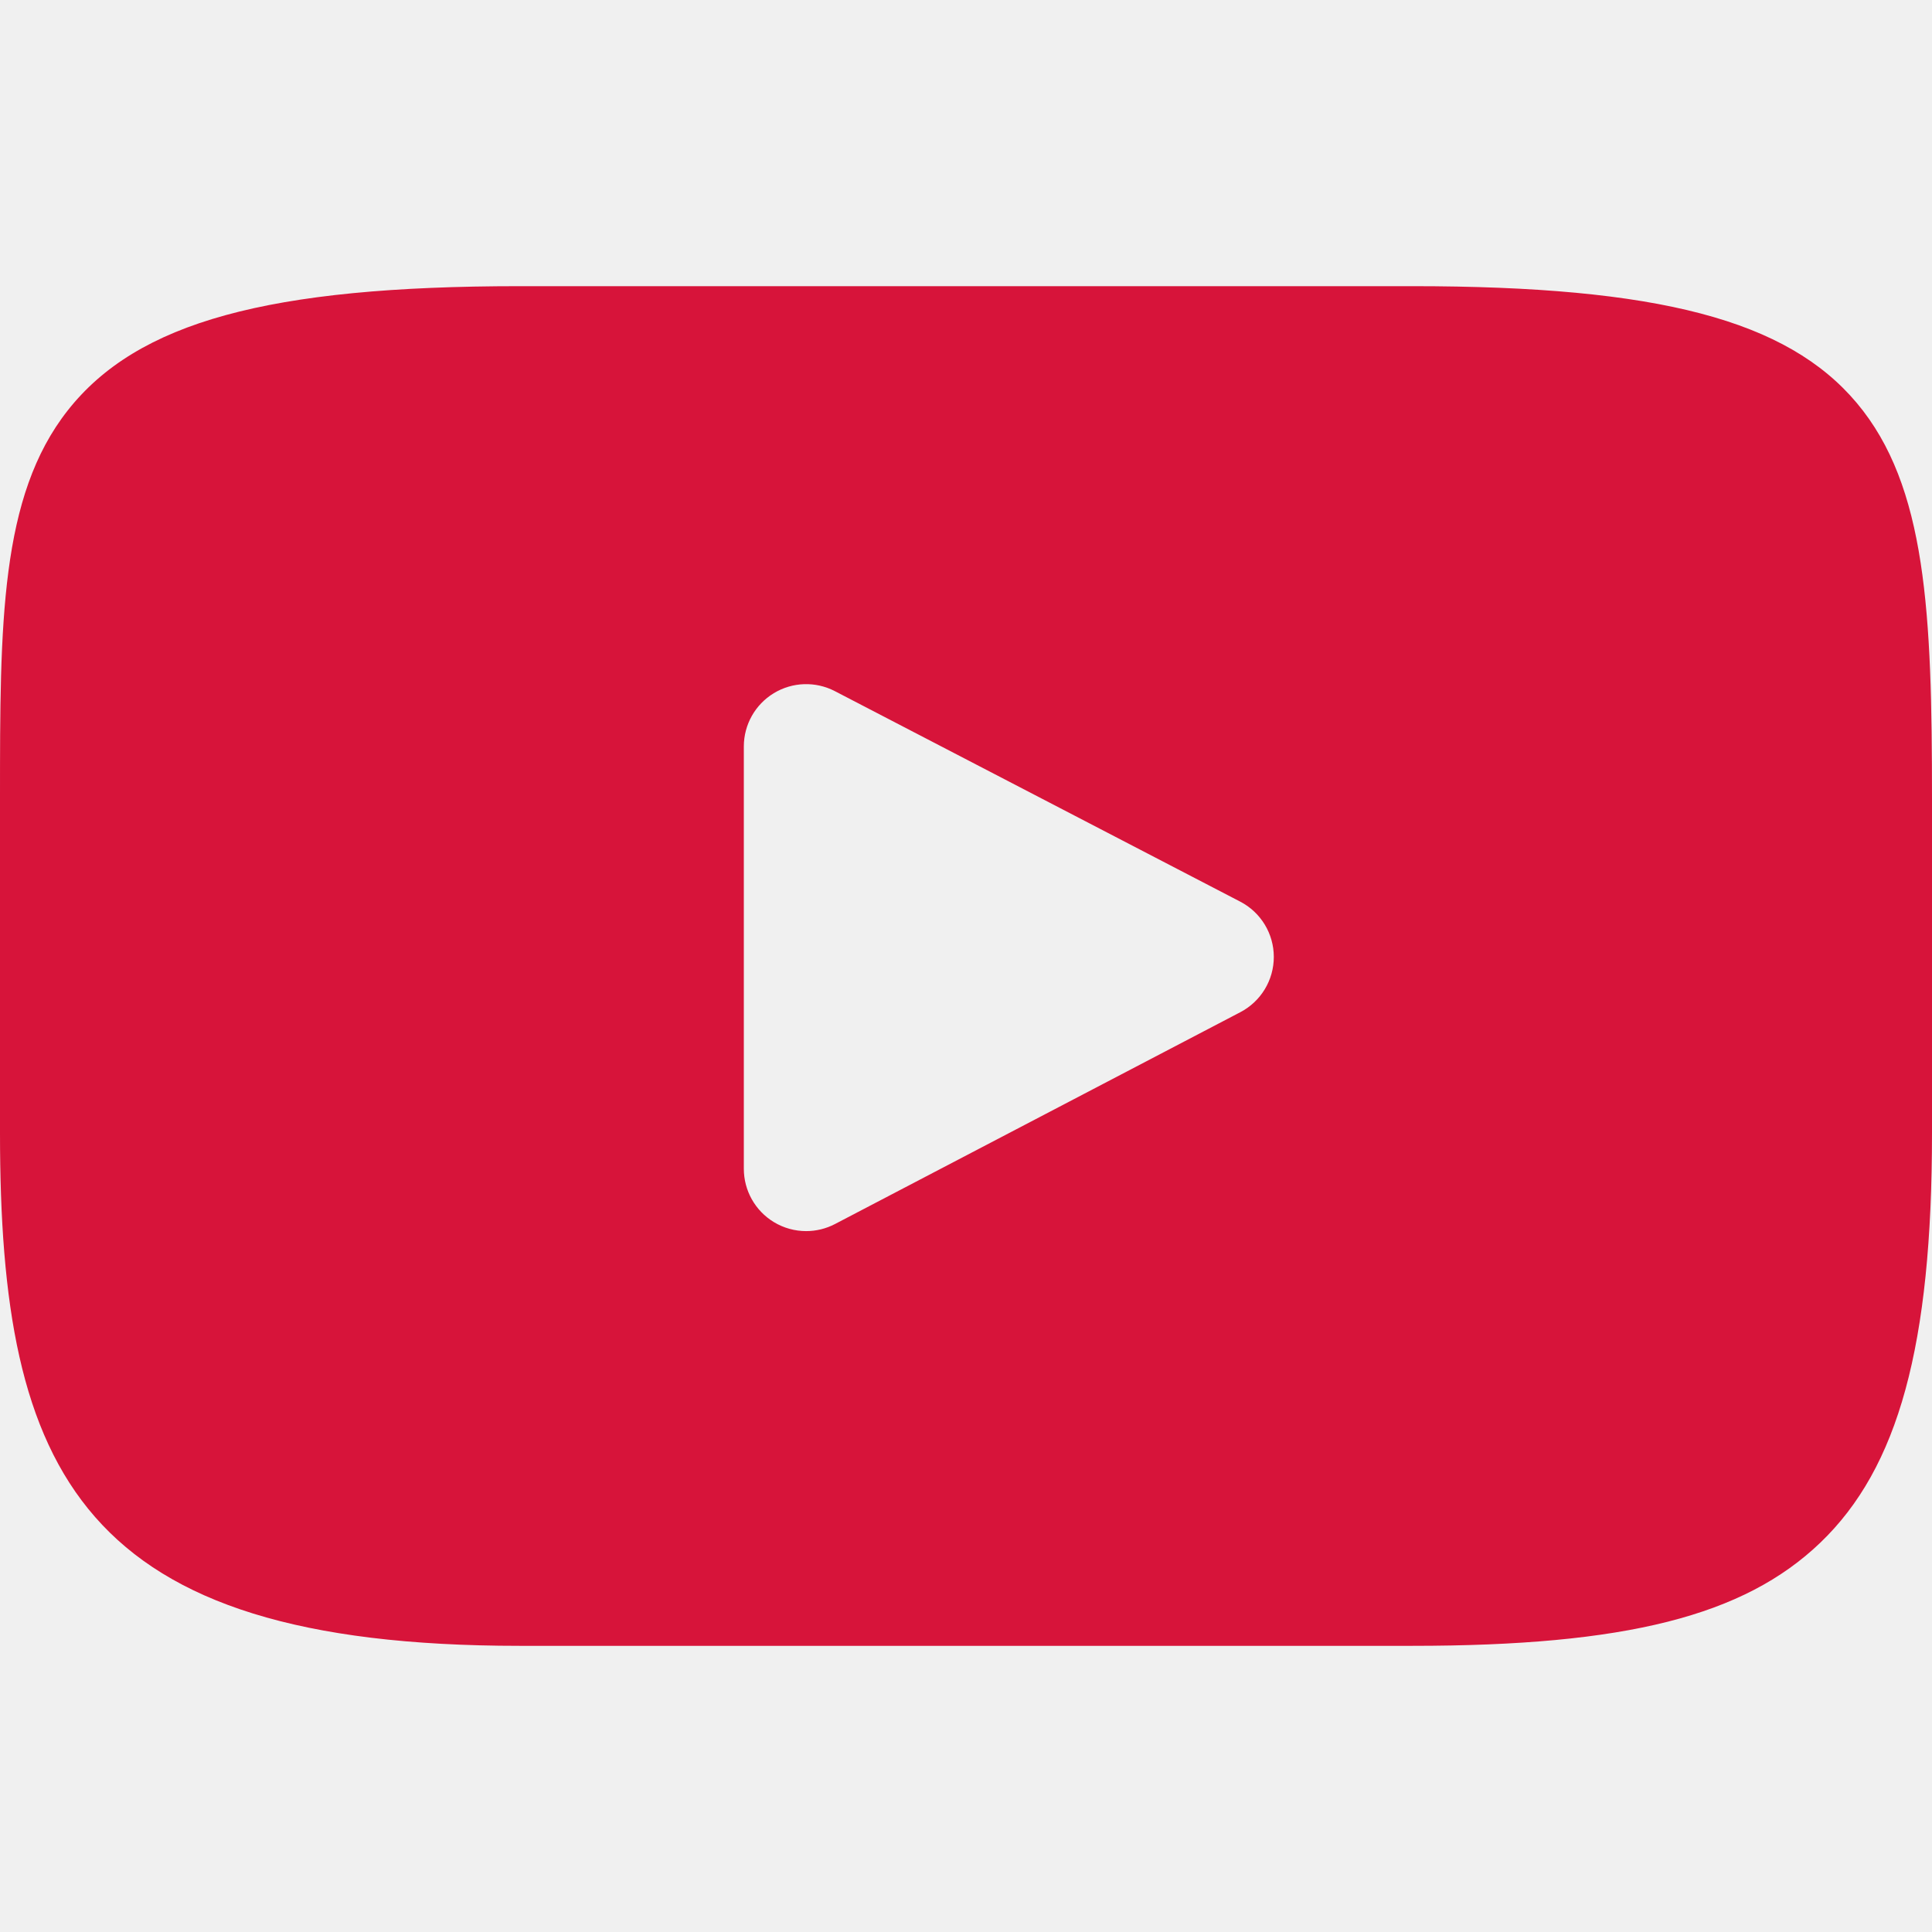
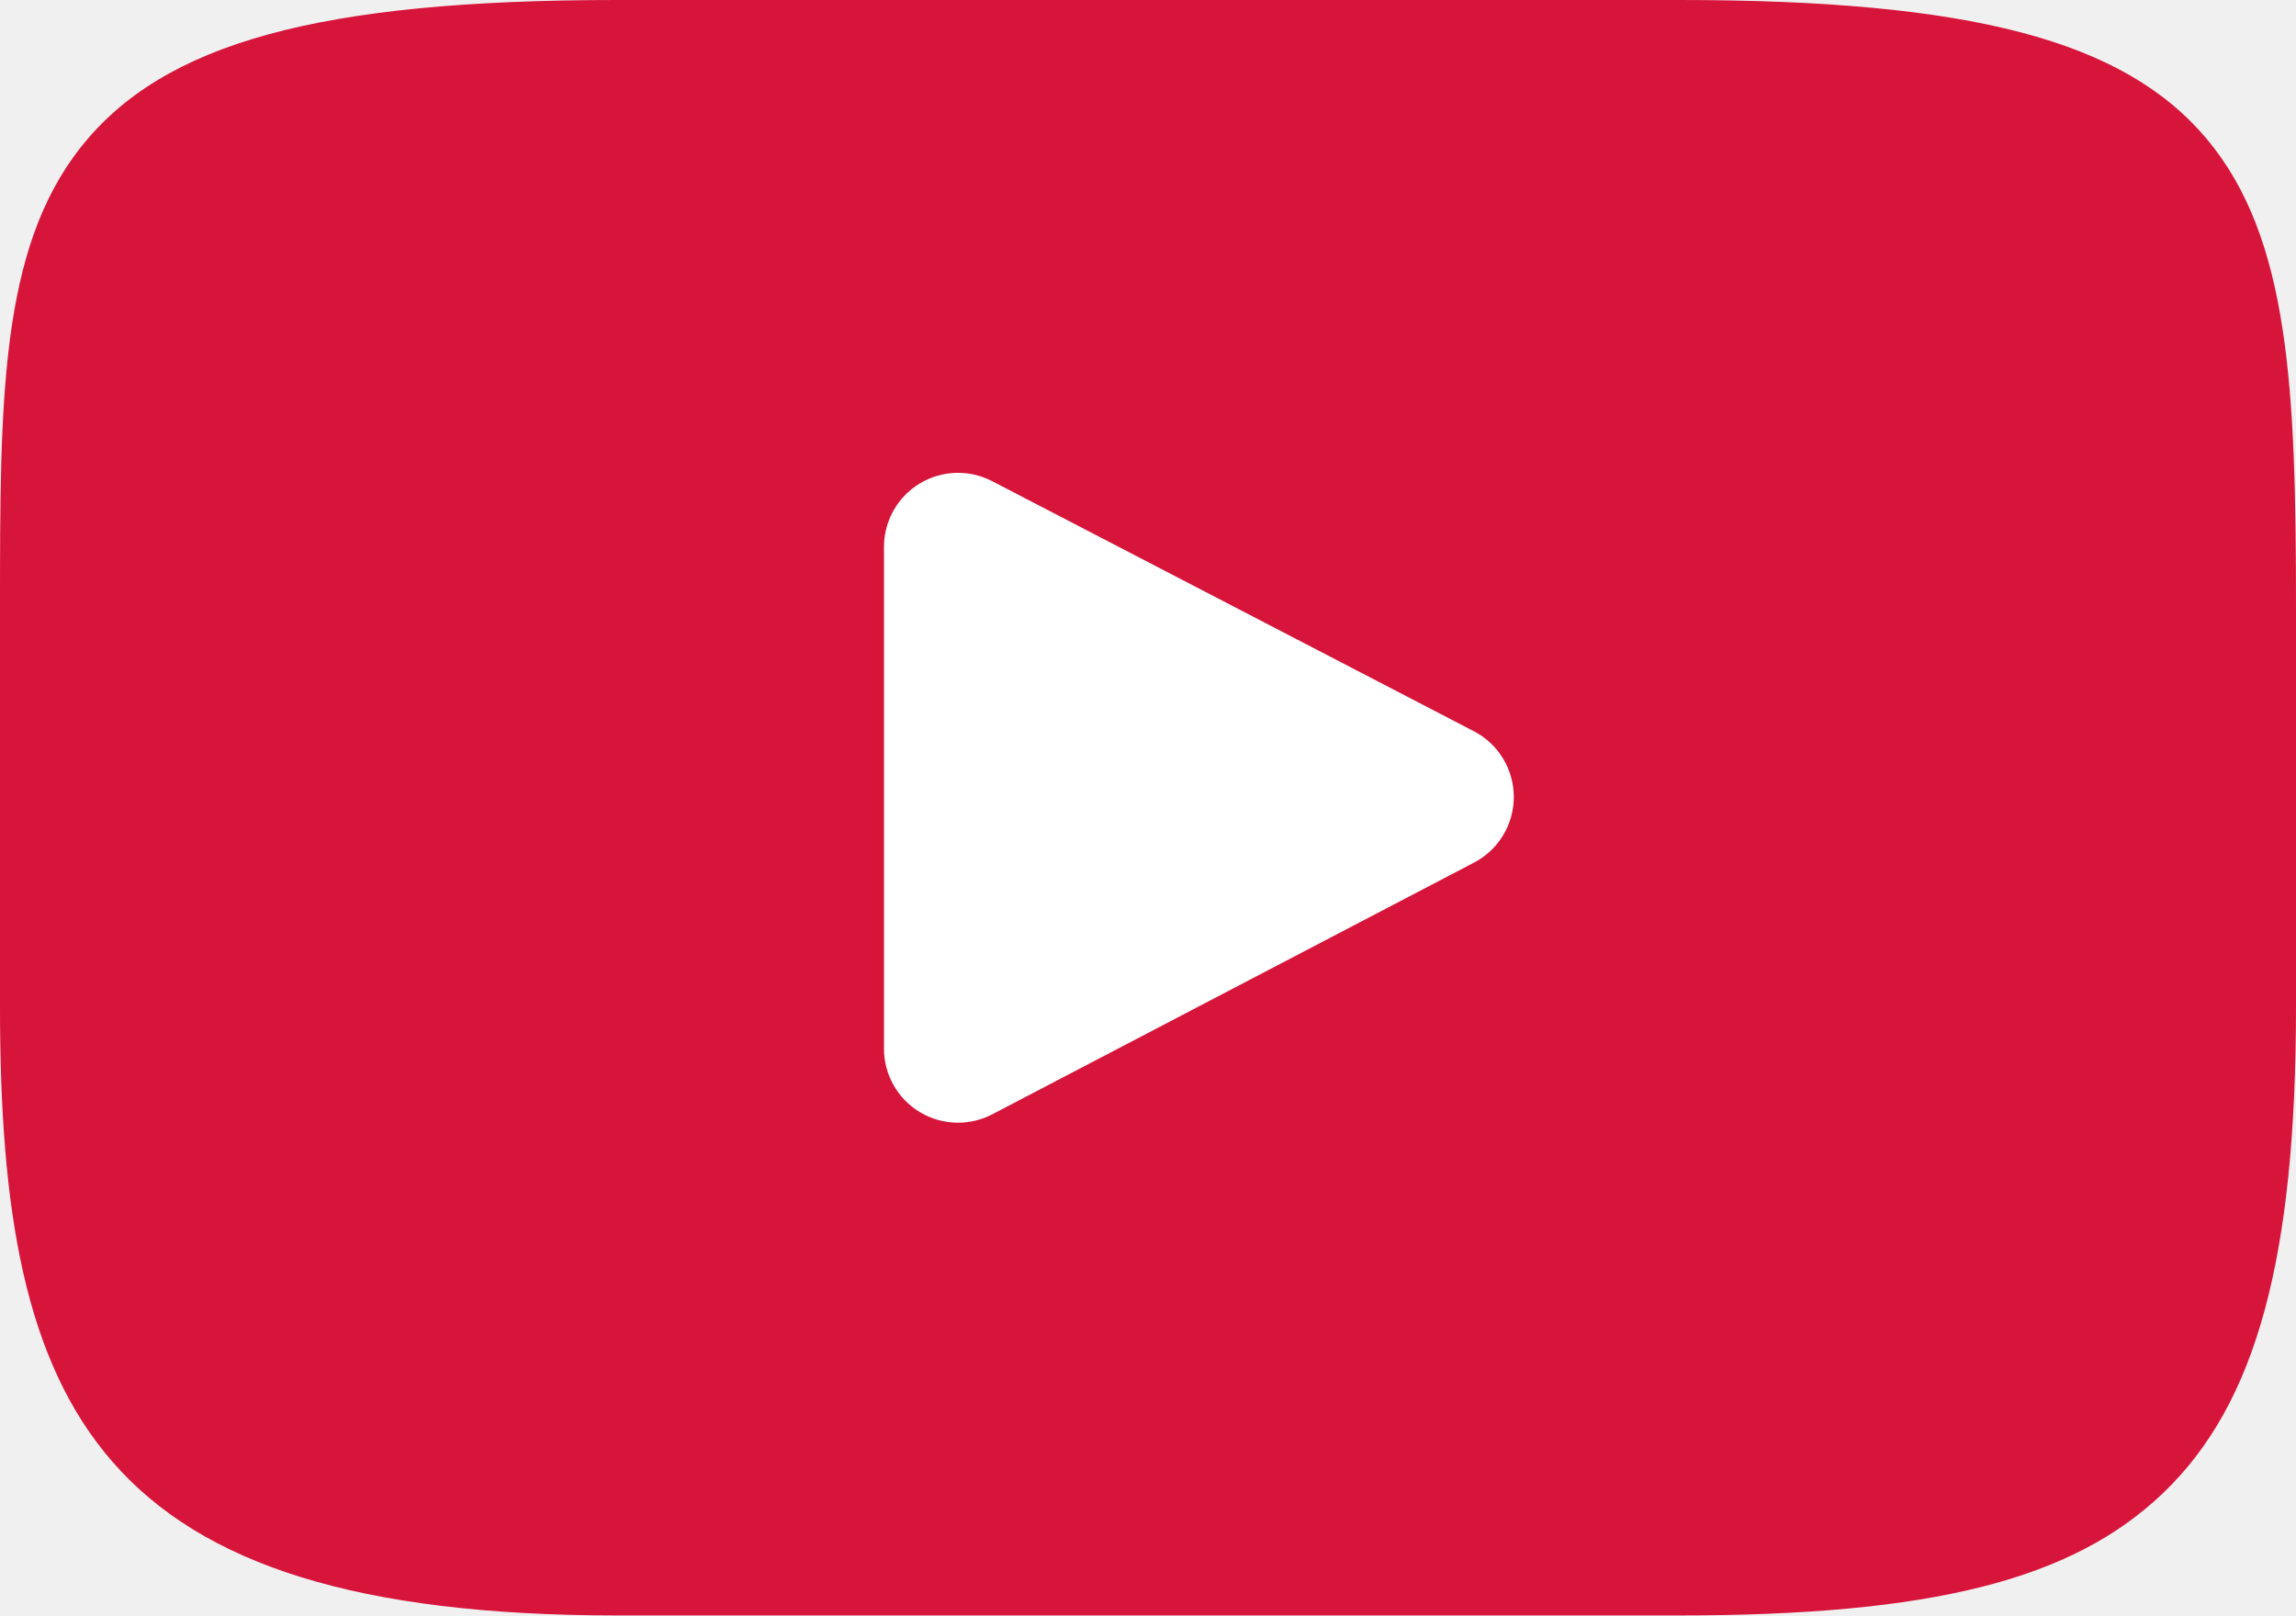
- <svg xmlns="http://www.w3.org/2000/svg" version="1.1" id="Layer_1" x="0px" y="0px" viewBox="0 0 512 512" style="enable-background:new 0 0 512 512;" xml:space="preserve">
-   <path style="fill:#D7143A;" d="M492.044,106.769c-18.482-21.97-52.604-30.931-117.77-30.931H137.721  c-66.657,0-101.358,9.54-119.77,32.93C0,131.572,0,165.174,0,211.681v88.64c0,90.097,21.299,135.842,137.721,135.842h236.554  c56.512,0,87.826-7.908,108.085-27.296C503.136,388.985,512,356.522,512,300.321v-88.64  C512,162.636,510.611,128.836,492.044,106.769z M328.706,268.238l-107.418,56.14c-2.401,1.255-5.028,1.878-7.65,1.878  c-2.97,0-5.933-0.799-8.557-2.388c-4.942-2.994-7.959-8.351-7.959-14.128V197.82c0-5.767,3.009-11.119,7.941-14.115  c4.933-2.996,11.069-3.201,16.187-0.542l107.418,55.778c5.465,2.837,8.897,8.479,8.905,14.635  C337.58,259.738,334.163,265.388,328.706,268.238z" />
-   <g>
- </g>
-   <g>
- </g>
-   <g>
- </g>
-   <g>
- </g>
-   <g>
- </g>
-   <g>
- </g>
-   <g>
- </g>
-   <g>
- </g>
-   <g>
- </g>
-   <g>
- </g>
-   <g>
- </g>
-   <g>
- </g>
-   <g>
- </g>
-   <g>
- </g>
-   <g>
- </g>
+ <svg xmlns="http://www.w3.org/2000/svg" version="1.1" id="Layer_1" x="0px" y="0px" width="595.279px" height="418.935px" viewBox="0 211.479 595.279 418.935" enable-background="new 0 211.479 595.279 418.935" xml:space="preserve">
+   <rect x="216.235" y="326.04" fill="#FFFFFF" width="188.99" height="191.991" />
+   <path fill="#D7143A" d="M572.078,247.44c-21.488-25.543-61.161-35.962-136.927-35.962H160.122  c-77.499,0-117.845,11.092-139.252,38.286C0,276.278,0,315.346,0,369.417v103.059c0,104.75,24.763,157.938,160.122,157.938h275.031  c65.704,0,102.111-9.195,125.665-31.736c24.155-23.117,34.461-60.859,34.461-126.201V369.417  C595.28,312.395,593.665,273.097,572.078,247.44z M382.172,435.173l-124.891,65.271c-2.791,1.459-5.846,2.184-8.894,2.184  c-3.453,0-6.898-0.93-9.949-2.775c-5.746-3.482-9.254-9.711-9.254-16.428V353.302c0-6.705,3.499-12.928,9.233-16.411  c5.735-3.483,12.869-3.722,18.819-0.63l124.891,64.851c6.354,3.298,10.344,9.858,10.354,17.016  C392.49,425.291,388.517,431.861,382.172,435.173z" />
</svg>
